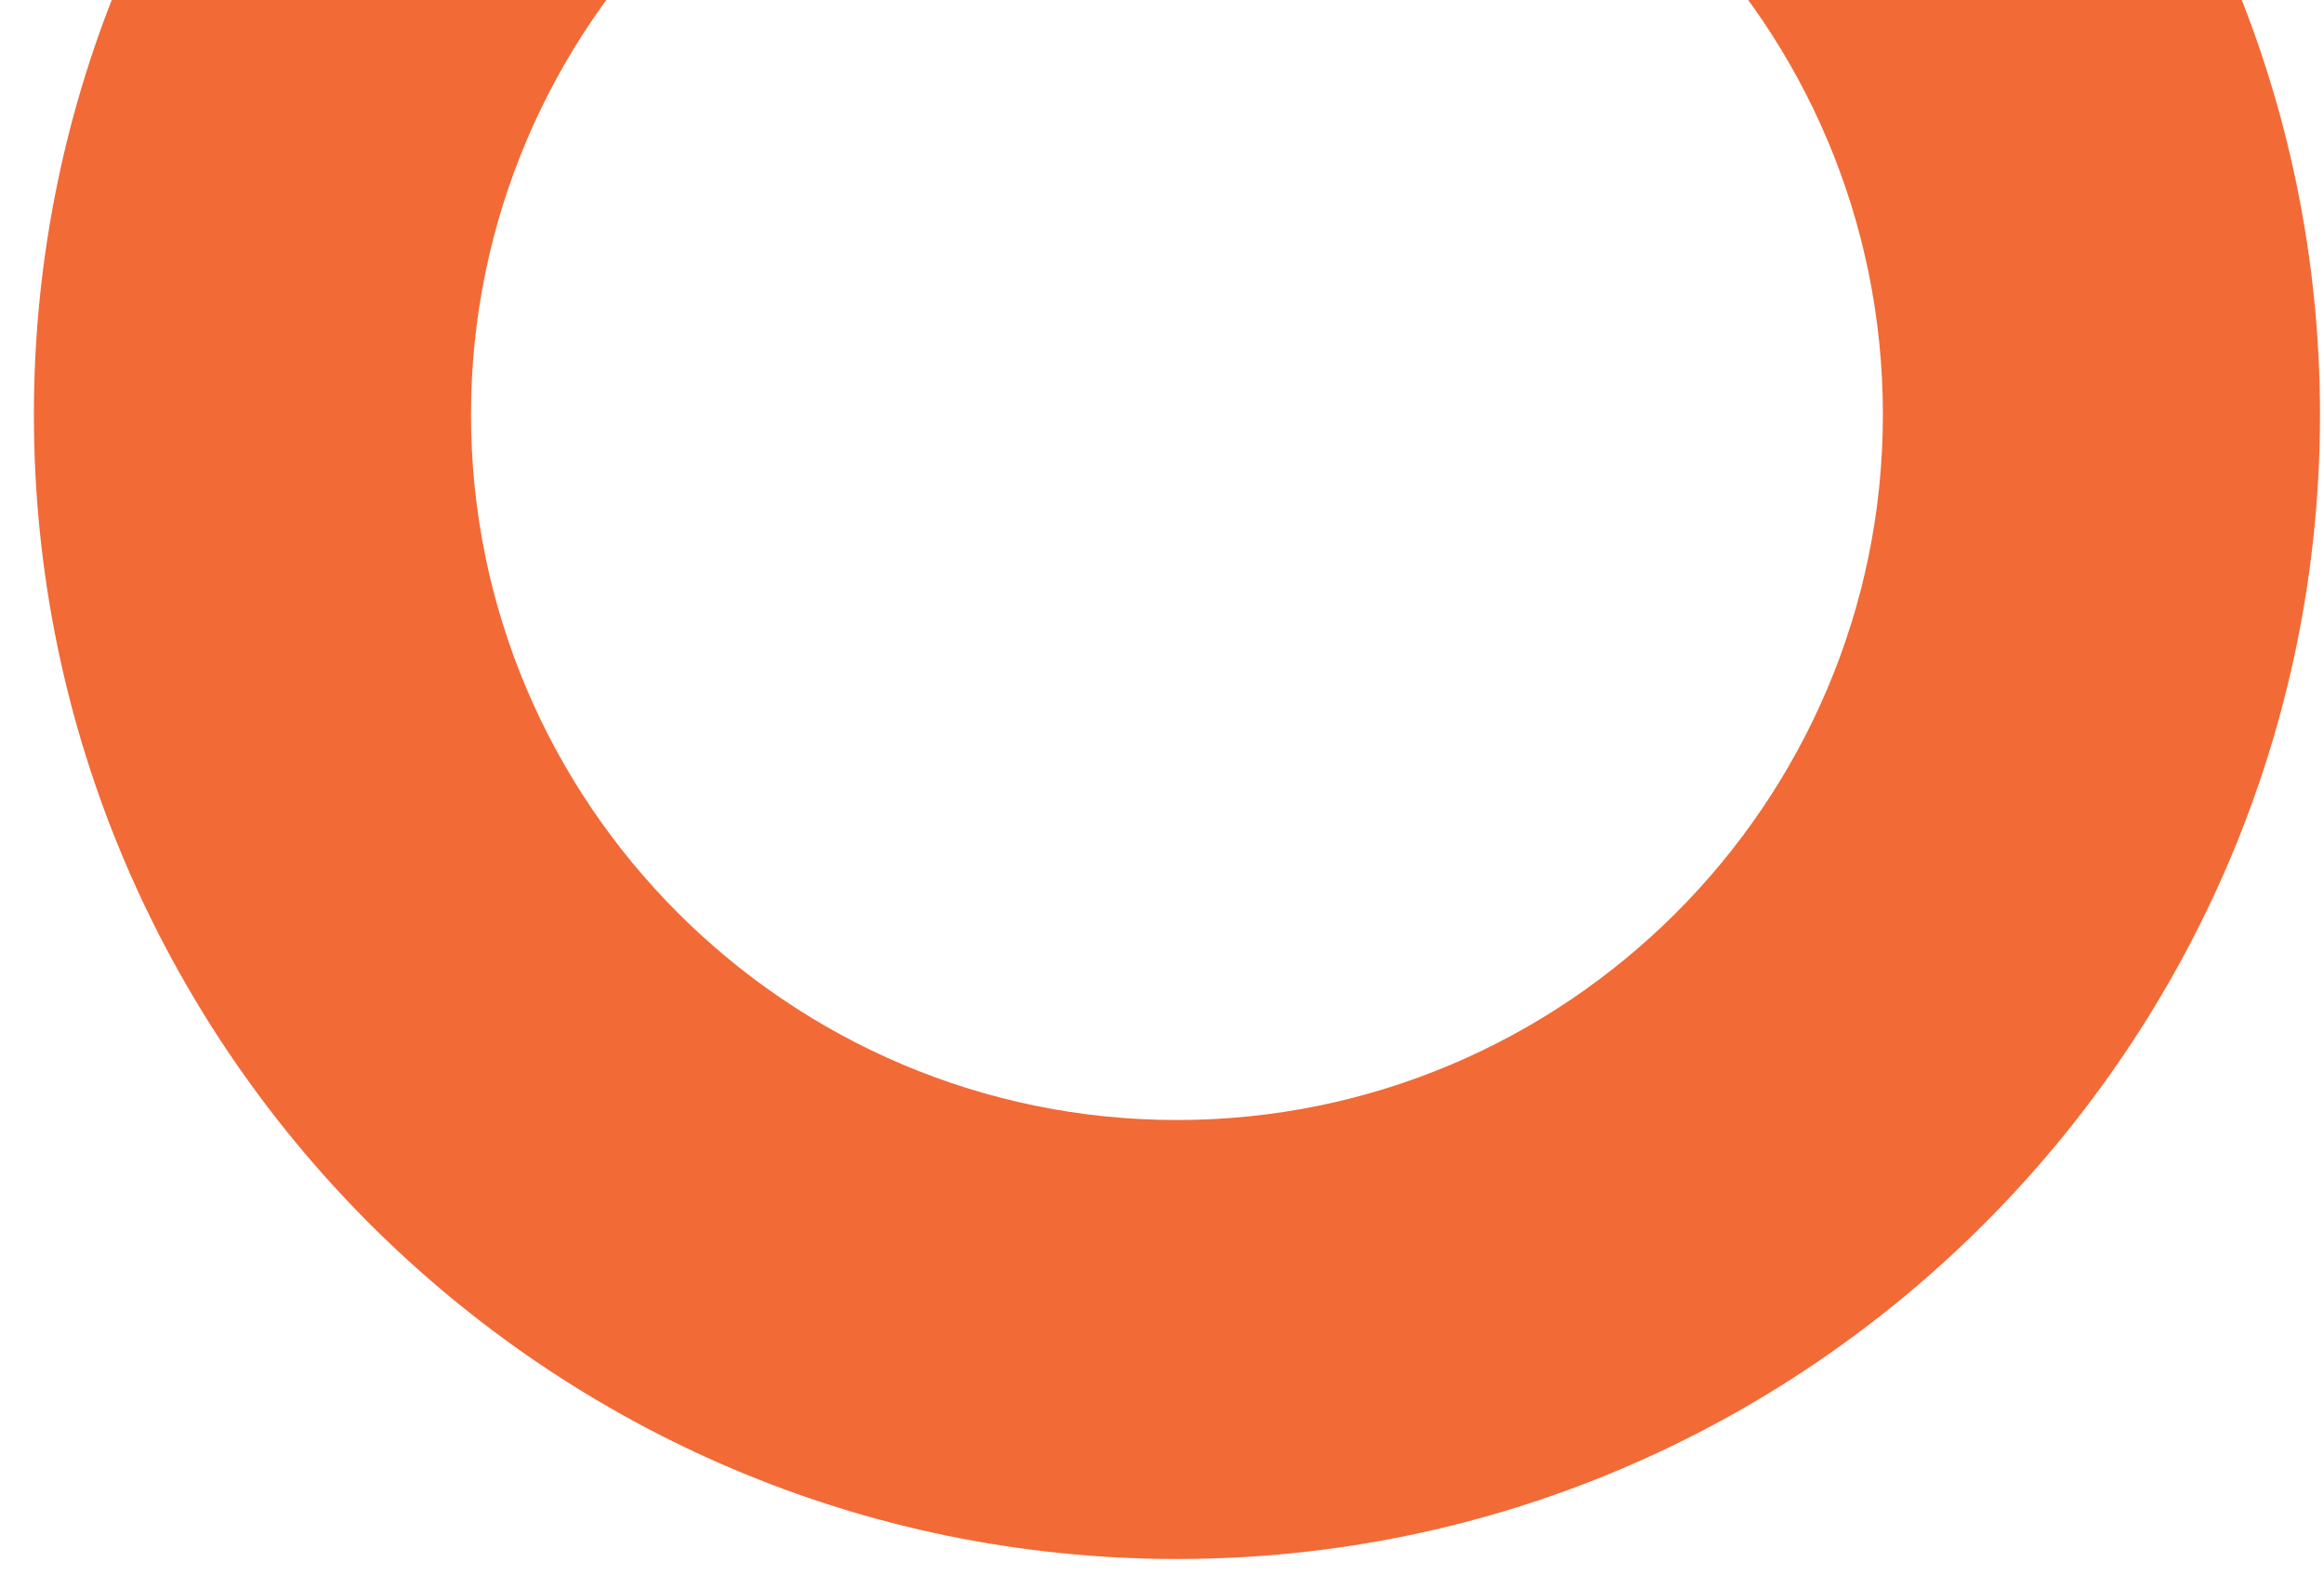
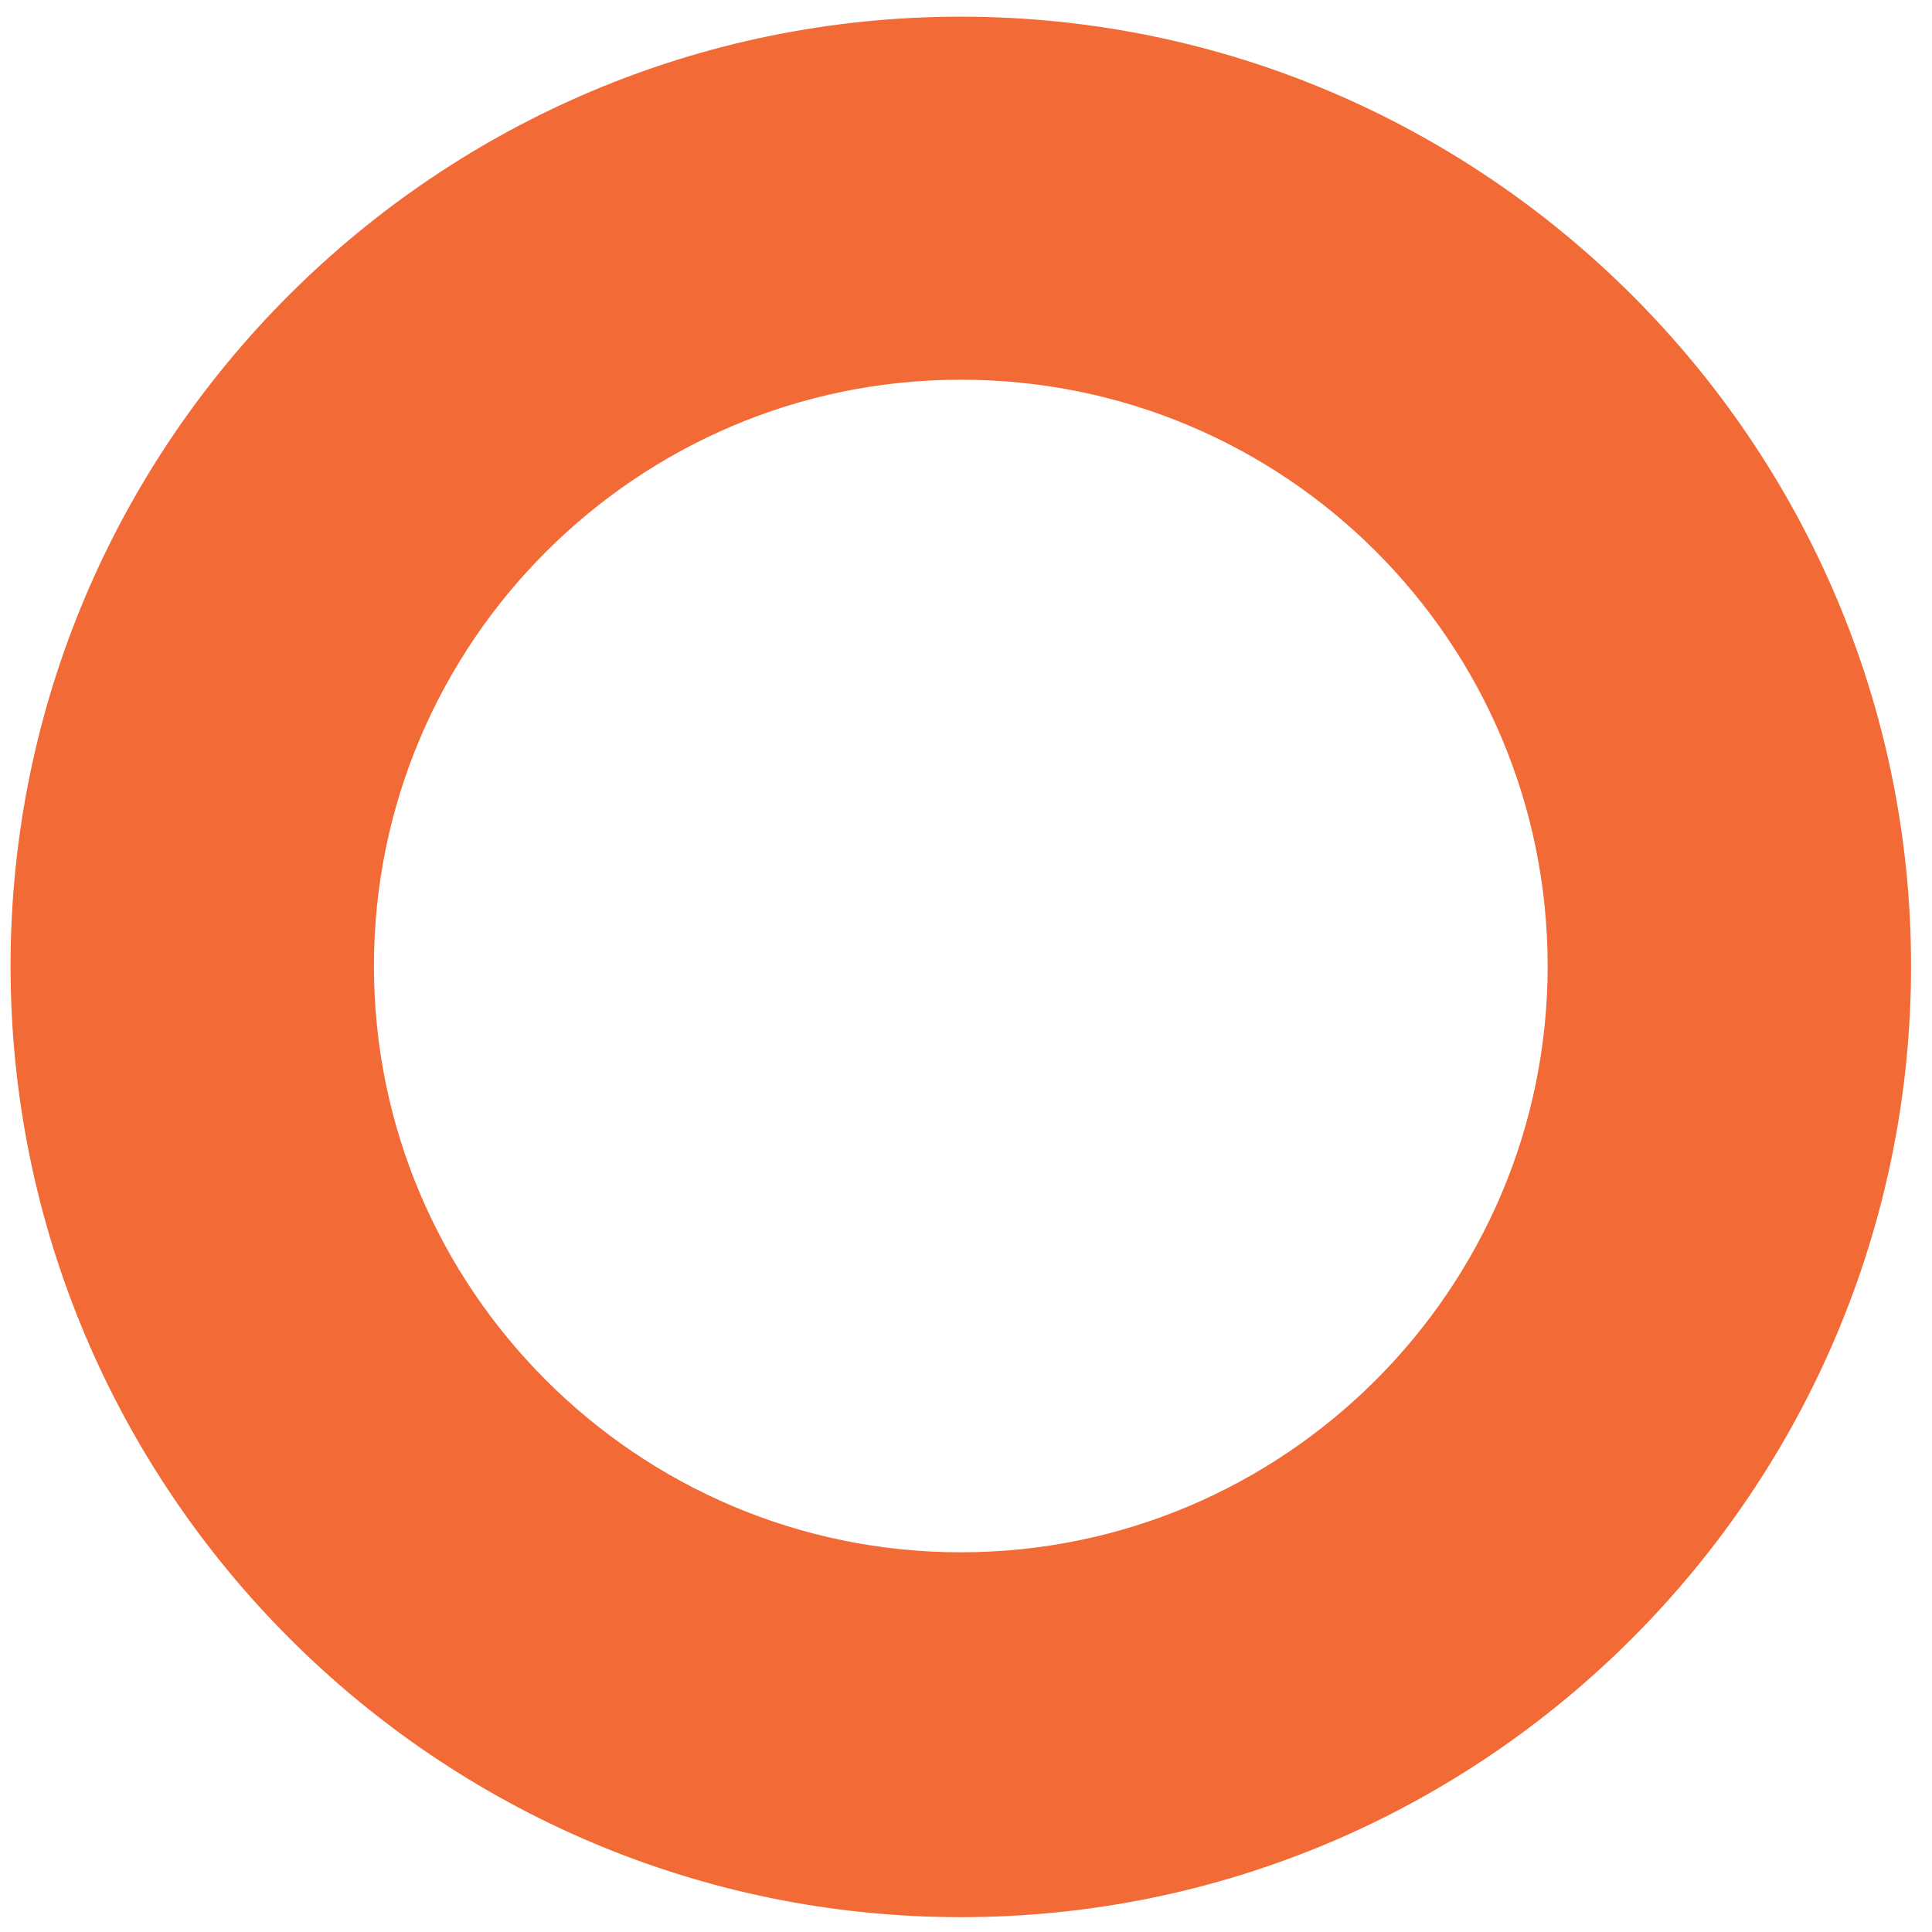
- <svg xmlns="http://www.w3.org/2000/svg" width="62" height="42" viewBox="0 0 62 42" fill="none">
-   <path d="M31.399 41.584C14.606 41.584 0.904 27.895 0.904 11.06C0.904 -5.775 14.606 -19.405 31.399 -19.405C48.191 -19.405 61.893 -5.716 61.893 11.06C61.893 27.836 48.249 41.584 31.399 41.584ZM31.399 -7.755C21.02 -7.755 12.566 0.691 12.566 11.06C12.566 21.429 21.02 29.875 31.399 29.875C41.777 29.875 50.232 21.429 50.232 11.06C50.232 0.691 41.836 -7.755 31.399 -7.755Z" fill="#F26A36" />
+ <svg xmlns="http://www.w3.org/2000/svg" width="62" height="62" viewBox="0 0 62 62" fill="none">
+   <path d="M30.833 61.524C14.041 61.524 0.339 47.835 0.339 31C0.339 14.165 14.041 0.535 30.833 0.535C47.625 0.535 61.328 14.224 61.328 31C61.328 47.776 47.684 61.524 30.833 61.524ZM30.833 12.185C20.454 12.185 12 20.631 12 31C12 41.369 20.454 49.815 30.833 49.815C41.212 49.815 49.666 41.369 49.666 31C49.666 20.631 41.27 12.185 30.833 12.185Z" fill="#F26A36" />
</svg>
